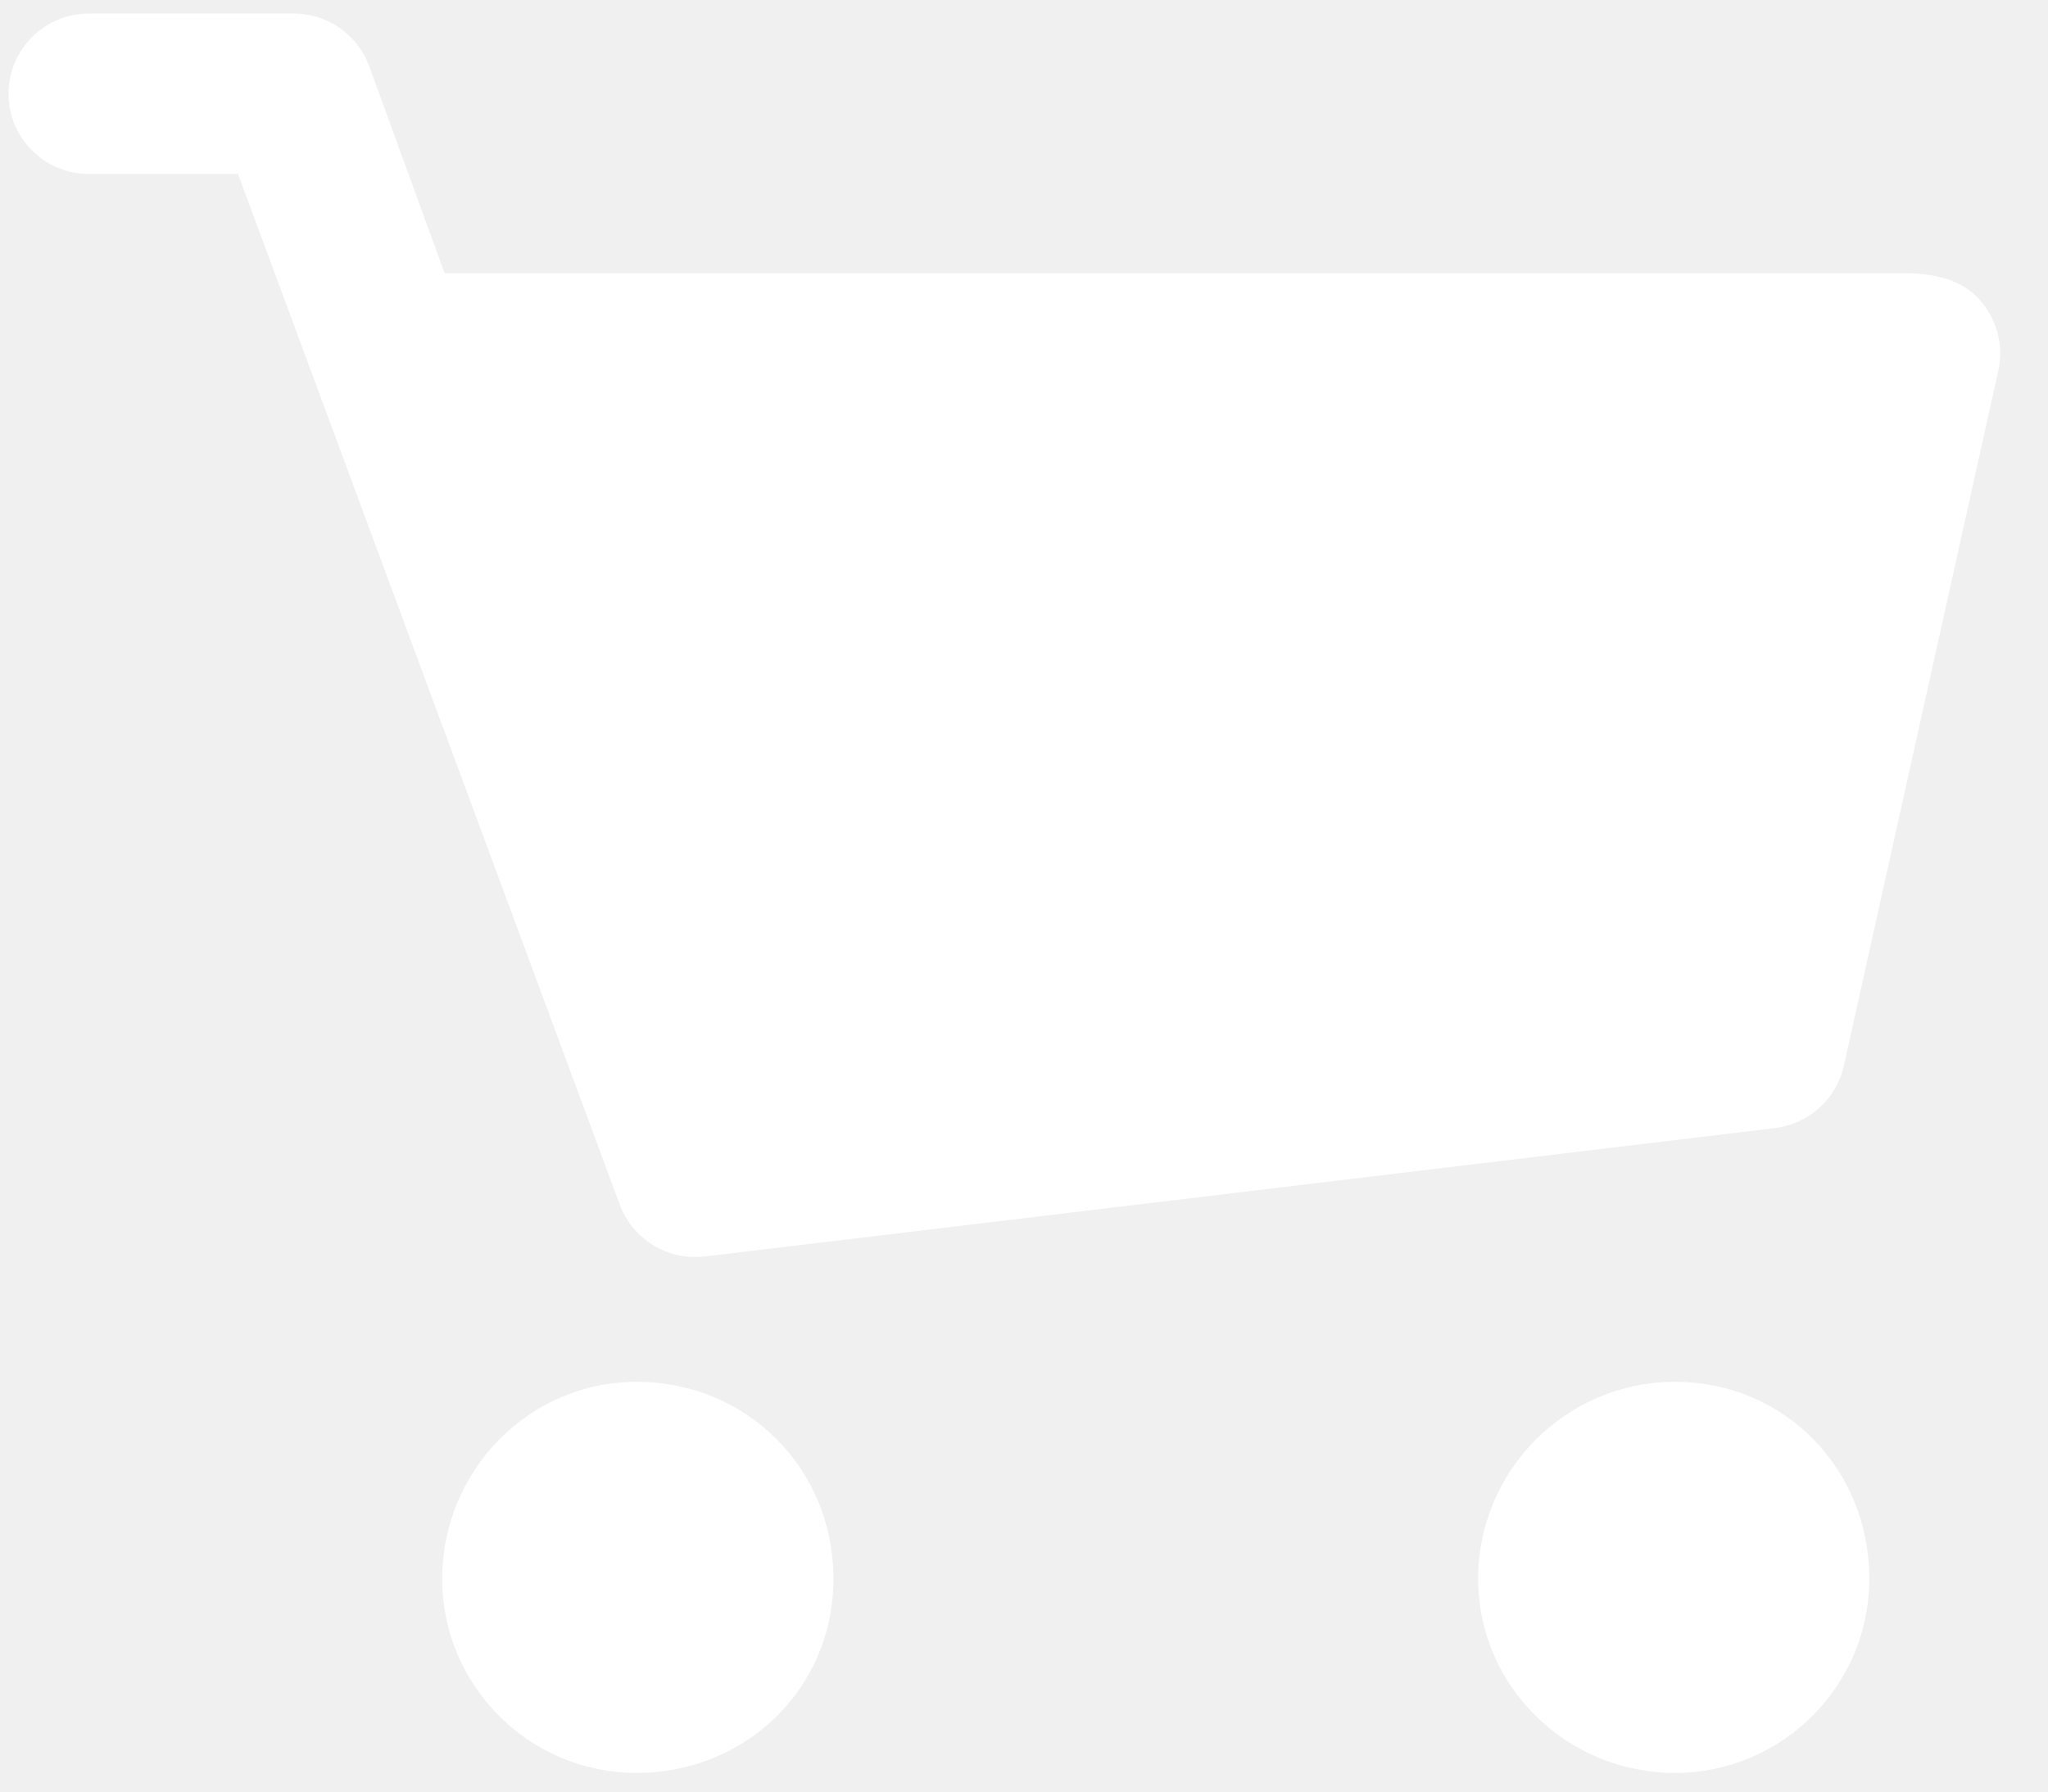
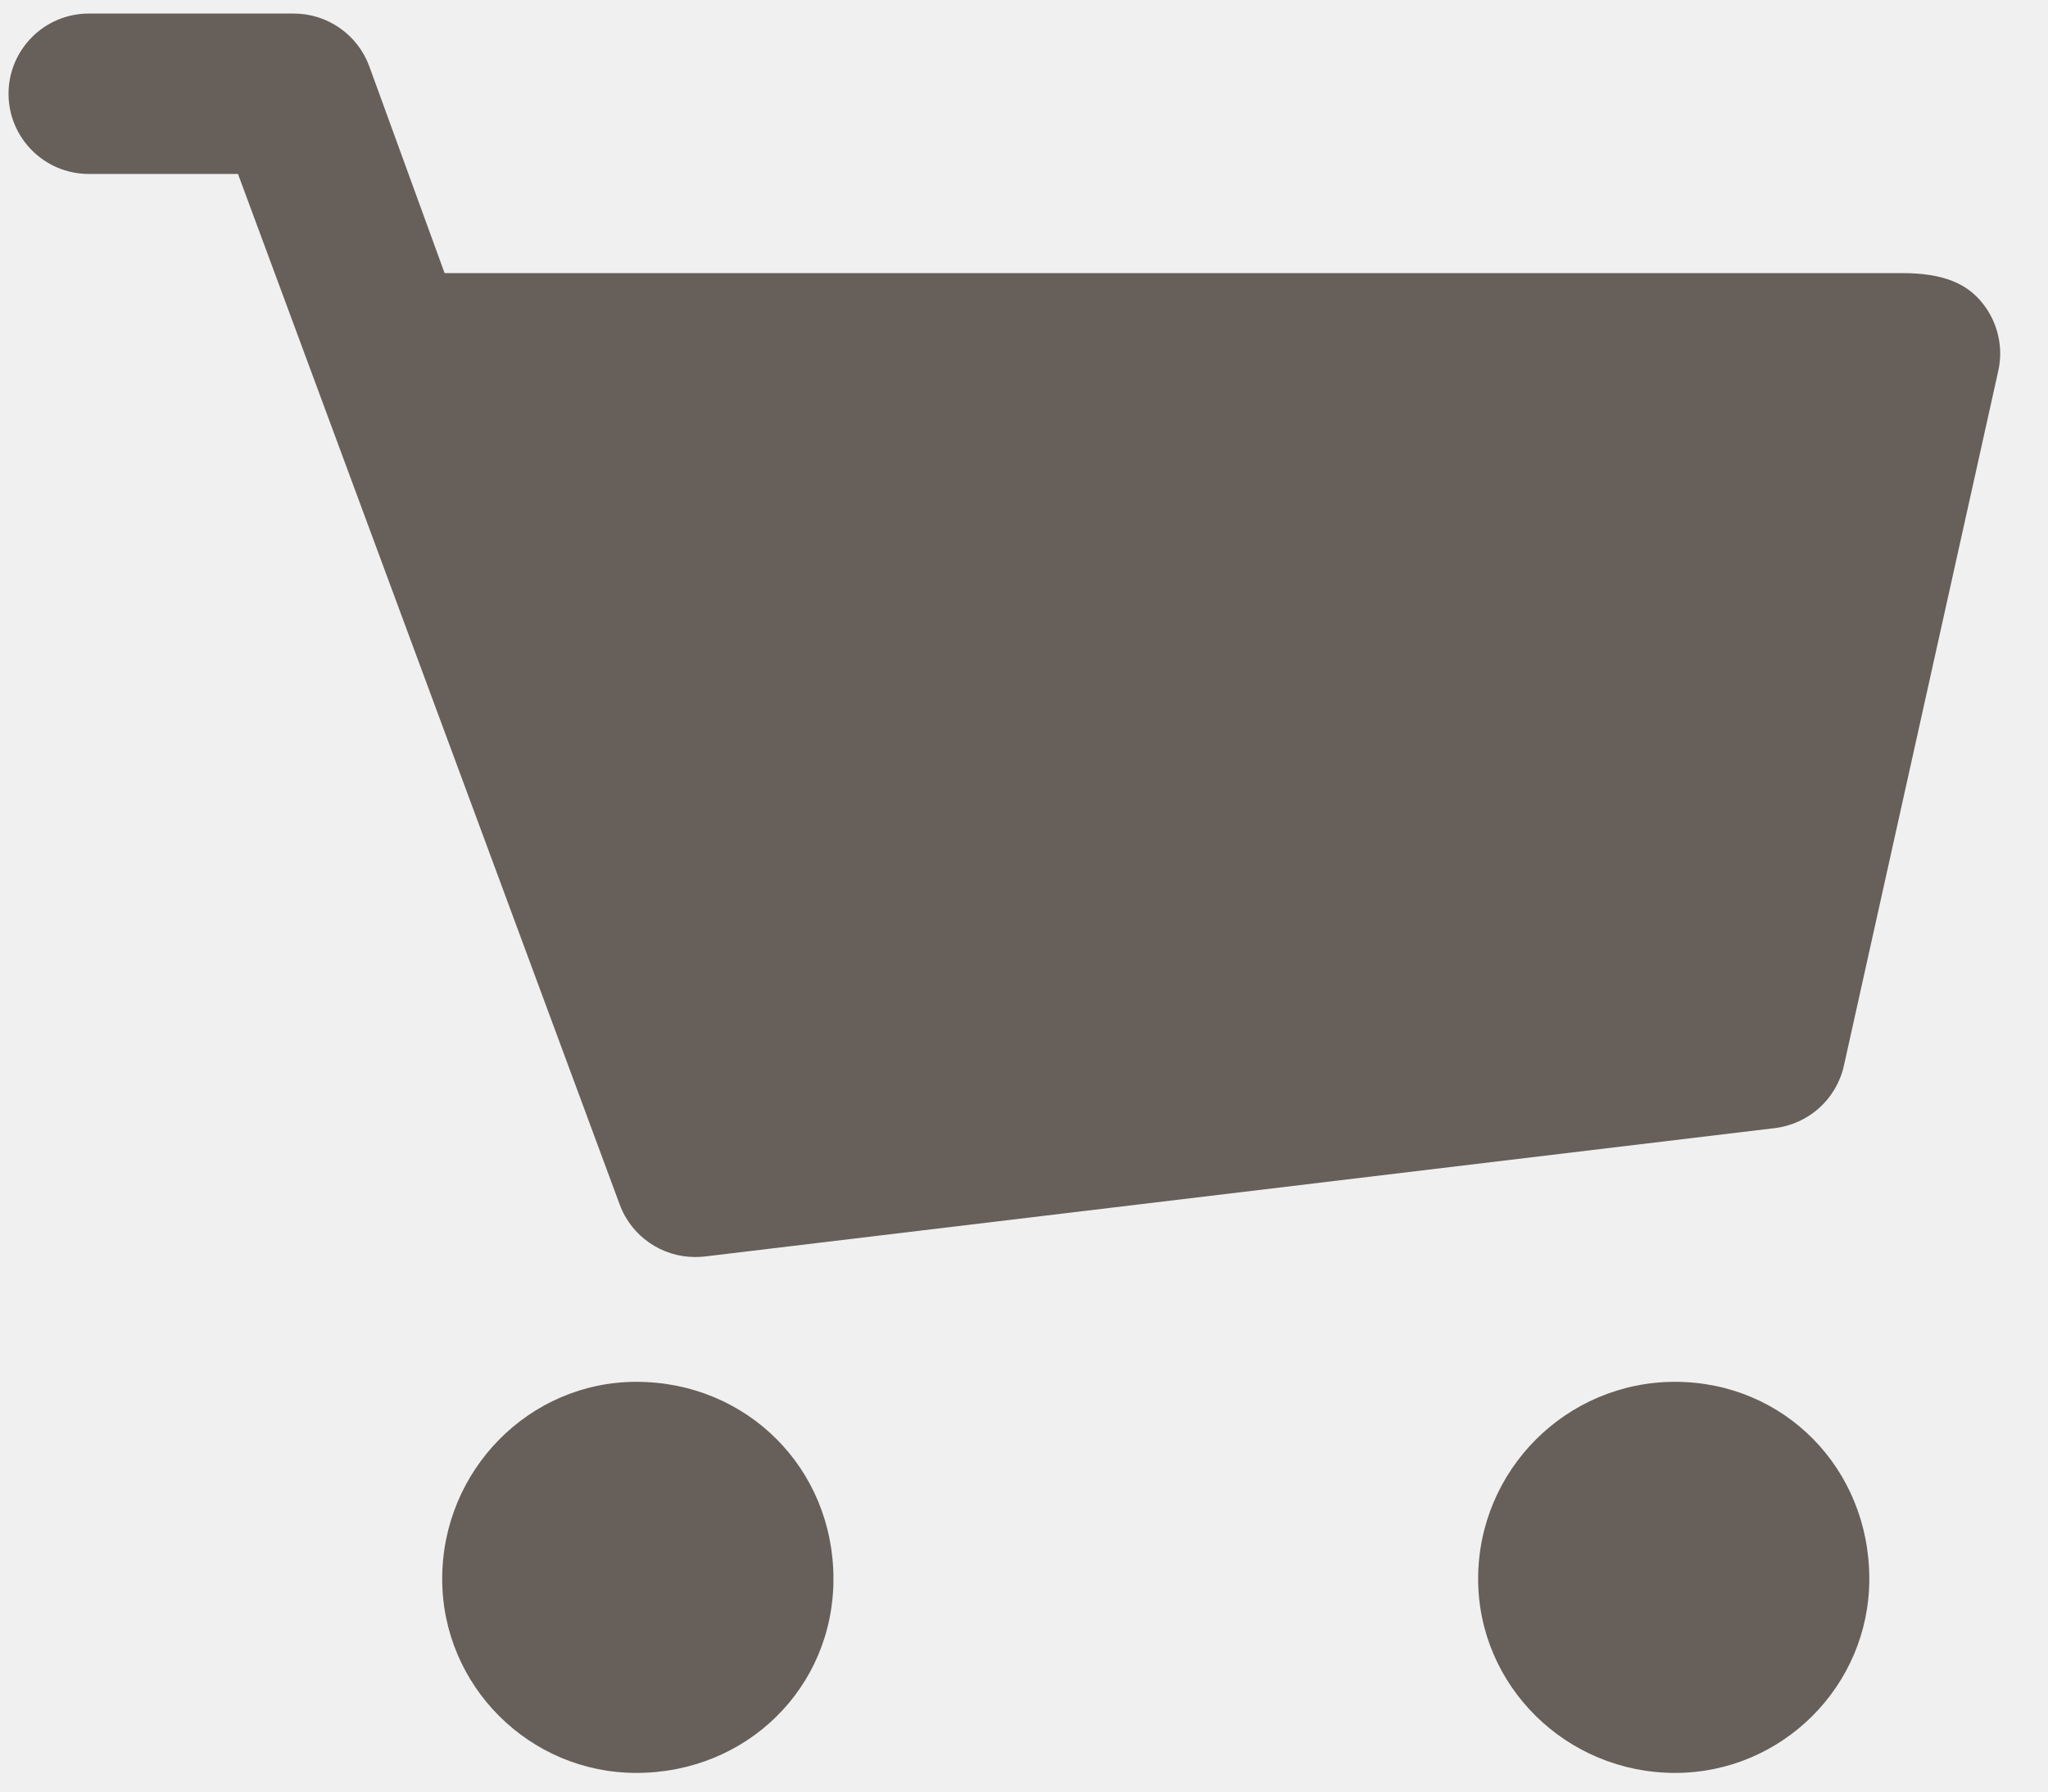
<svg xmlns="http://www.w3.org/2000/svg" width="24px" height="21px" viewBox="0 0 24 21" version="1.1">
  <defs />
-   <g id="Home" stroke="none" stroke-width="1" fill="none" fill-rule="evenodd">
-     <g transform="translate(-1531, -7)" id="HEADER-(feature)" fill="#FFFFFF">
-       <g transform="translate(0, -6)">
-         <g id="CART" transform="translate(1517, 0)">
-           <g id="Imported-Layers-Copy-4" transform="translate(14, 13)">
-             <path d="M7.457,16.197 C6.203,16.197 5.182,17.233 5.182,18.507 C5.182,19.76 6.203,20.781 7.457,20.781 C8.751,20.781 9.767,19.781 9.767,18.507 C9.767,17.211 8.753,16.197 7.457,16.197 L7.457,16.197 Z" id="Fill-1" />
-             <path d="M19.629,16.197 C18.355,16.197 17.322,17.233 17.322,18.507 C17.322,19.76 18.355,20.781 19.629,20.781 C20.885,20.781 21.906,19.76 21.906,18.507 C21.906,17.211 20.906,16.197 19.629,16.197 L19.629,16.197 Z" id="Fill-2" />
-             <path d="M23.232,3.553 C23.053,3.329 22.784,3.201 22.286,3.201 L5.21,3.201 L4.326,0.773 C4.189,0.405 3.837,0.159 3.444,0.159 L1.04,0.159 C0.521,0.159 0.1,0.581 0.1,1.099 C0.1,1.618 0.522,2.039 1.04,2.039 L2.789,2.039 L7.263,14.121 C7.401,14.493 7.757,14.734 8.145,14.734 C8.182,14.734 8.22,14.732 8.258,14.728 L20.799,13.223 C21.197,13.174 21.52,12.884 21.608,12.492 L23.418,4.344 C23.479,4.066 23.41,3.775 23.232,3.553 L23.232,3.553 Z" id="Fill-3" />
-           </g>
+   <g id="Fishing-Report" stroke="none" stroke-width="1" fill="none" fill-rule="evenodd">
+     <g id="Fishing-Report-(Alert)" transform="translate(-1523, -23)" fill="#665F5A">
+       <g id="HEADER-(basic)" transform="translate(-31, -19)">
+         <g id="Imported-Layers" transform="translate(1554, 42)">
+           <path d="M7.457,16.197 C6.203,16.197 5.182,17.233 5.182,18.507 C5.182,19.76 6.203,20.781 7.457,20.781 C8.751,20.781 9.767,19.781 9.767,18.507 C9.767,17.211 8.753,16.197 7.457,16.197 L7.457,16.197 Z" id="Fill-1" />
+           <path d="M19.629,16.197 C18.355,16.197 17.322,17.233 17.322,18.507 C17.322,19.76 18.355,20.781 19.629,20.781 C20.885,20.781 21.906,19.76 21.906,18.507 C21.906,17.211 20.906,16.197 19.629,16.197 L19.629,16.197 Z" id="Fill-2" />
+           <path d="M23.232,3.553 C23.053,3.329 22.784,3.201 22.286,3.201 L5.21,3.201 L4.326,0.773 C4.189,0.405 3.837,0.159 3.444,0.159 L1.04,0.159 C0.521,0.159 0.1,0.581 0.1,1.099 C0.1,1.618 0.522,2.039 1.04,2.039 L2.789,2.039 L7.263,14.121 C7.401,14.493 7.757,14.734 8.145,14.734 C8.182,14.734 8.22,14.732 8.258,14.728 L20.799,13.223 C21.197,13.174 21.52,12.884 21.608,12.492 L23.418,4.344 C23.479,4.066 23.41,3.775 23.232,3.553 L23.232,3.553 Z" id="Fill-3" />
        </g>
      </g>
    </g>
  </g>
</svg>
